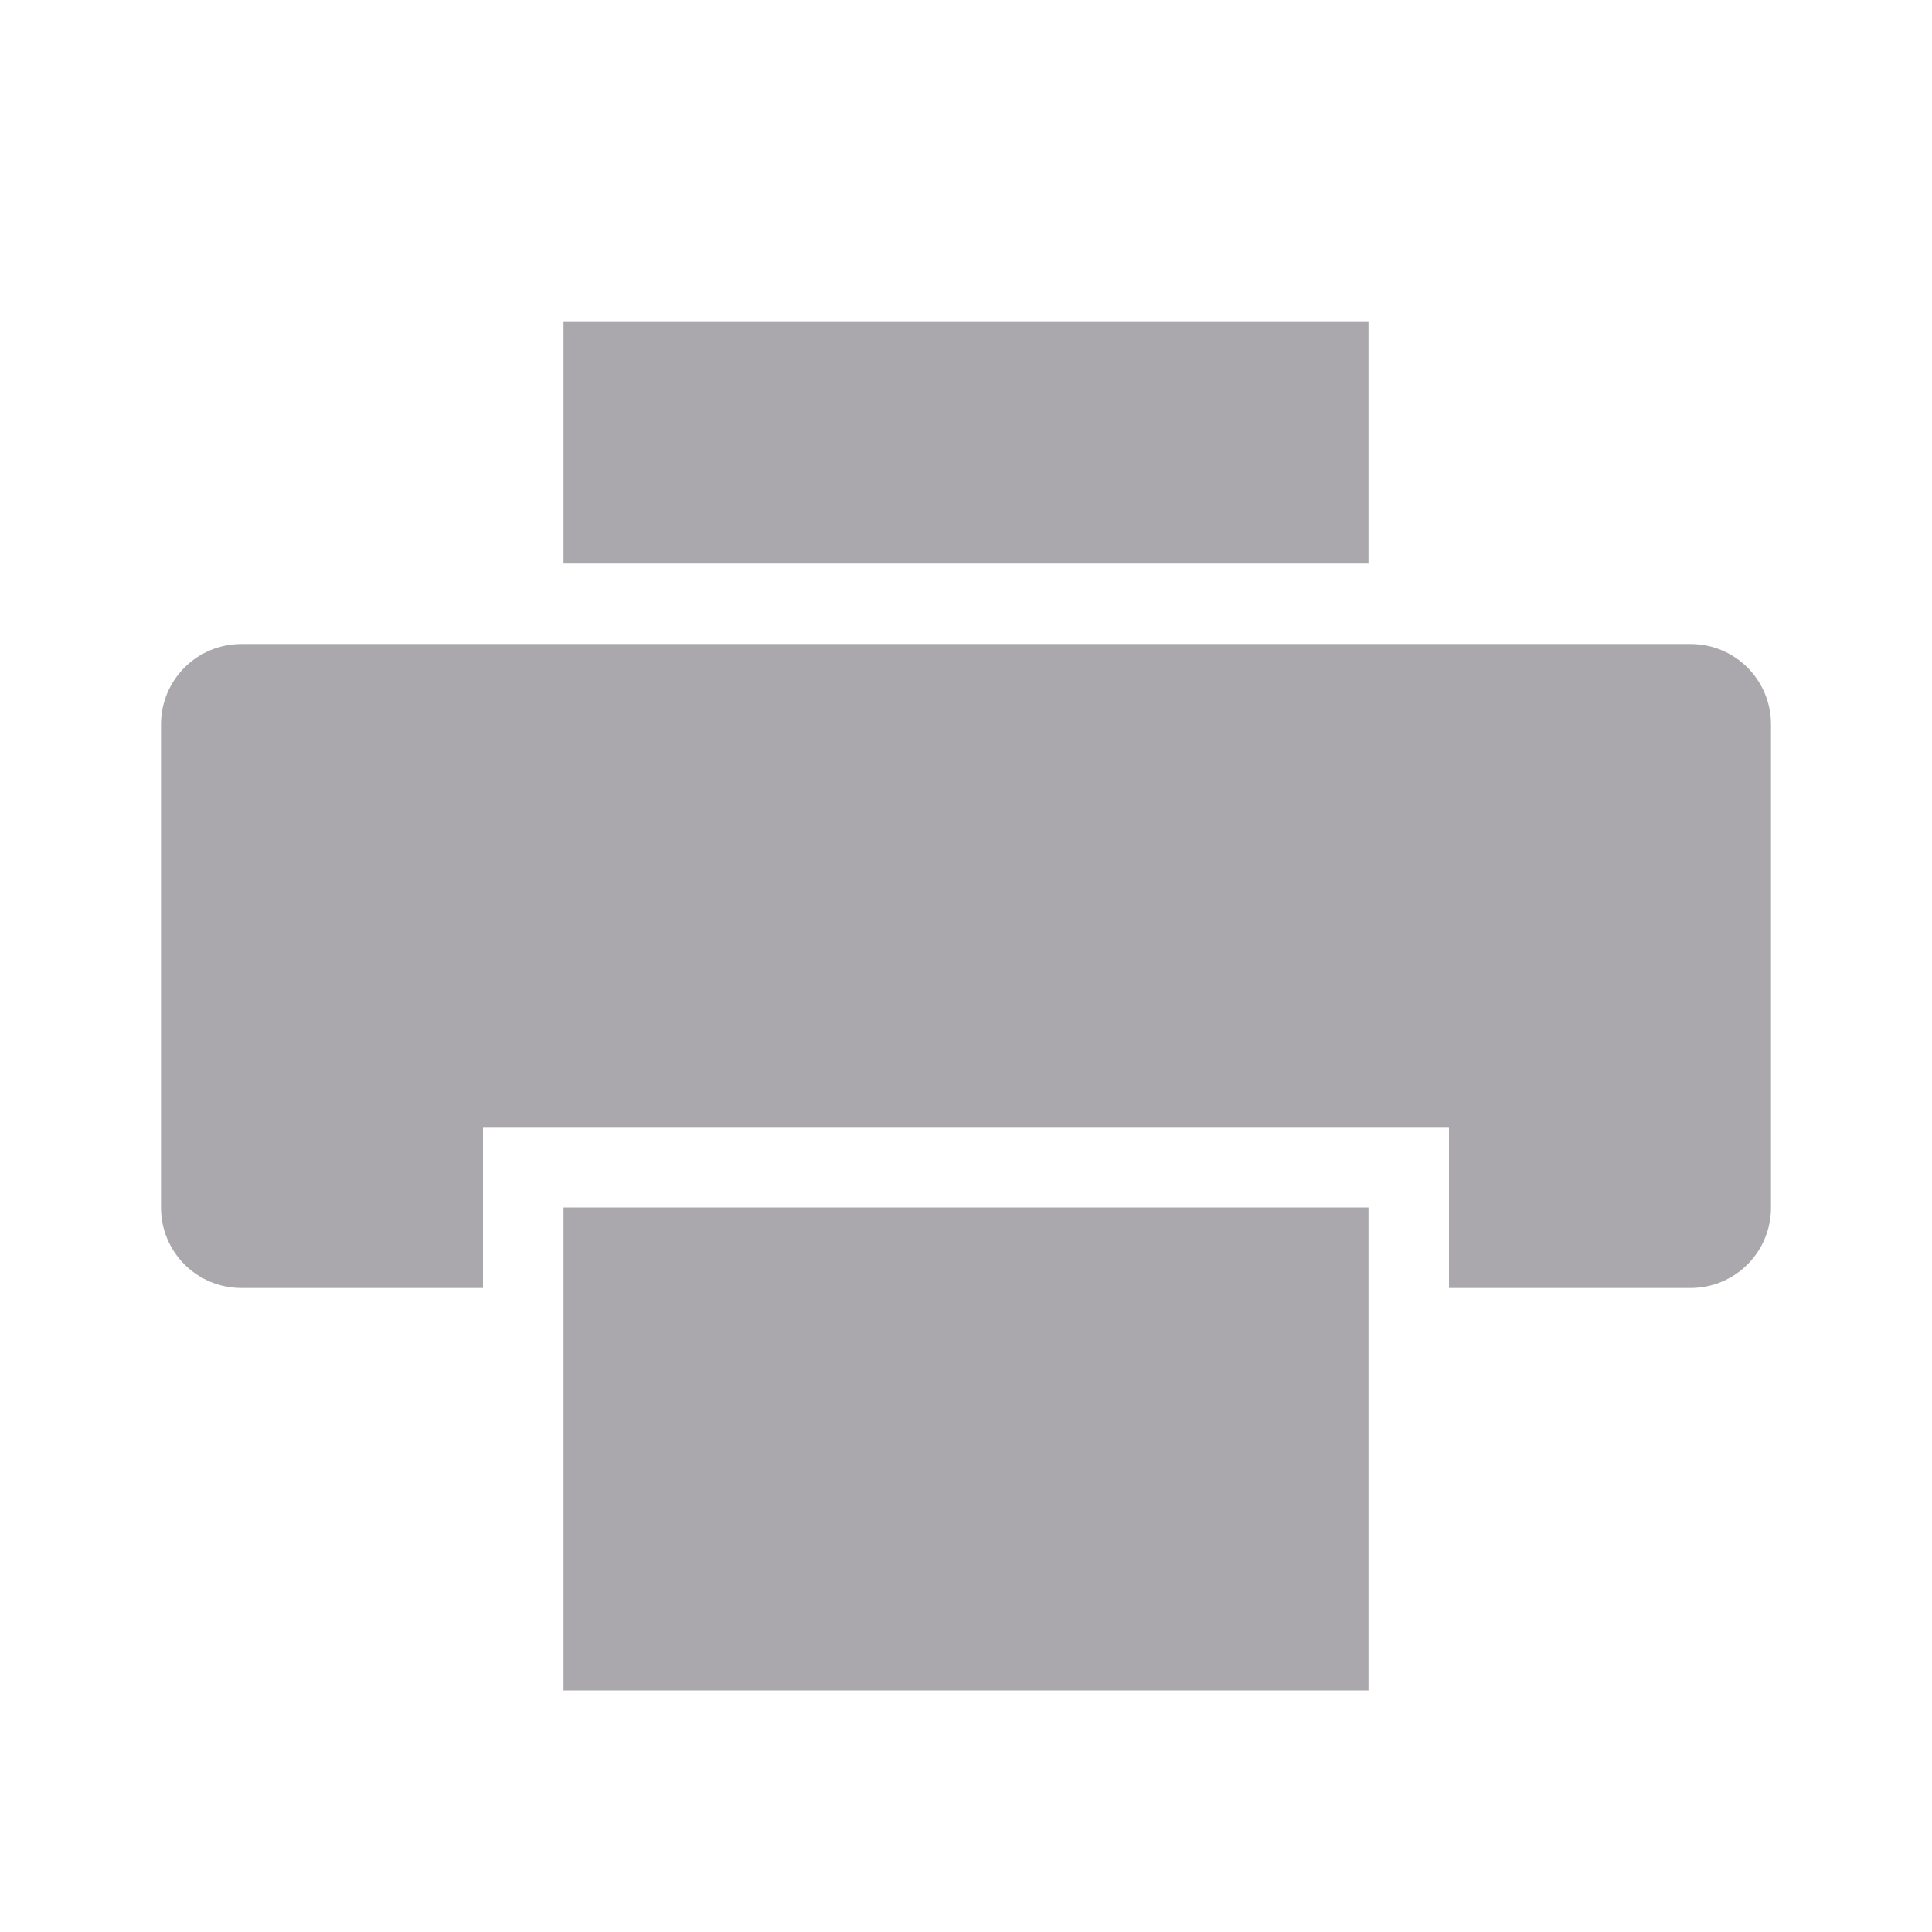
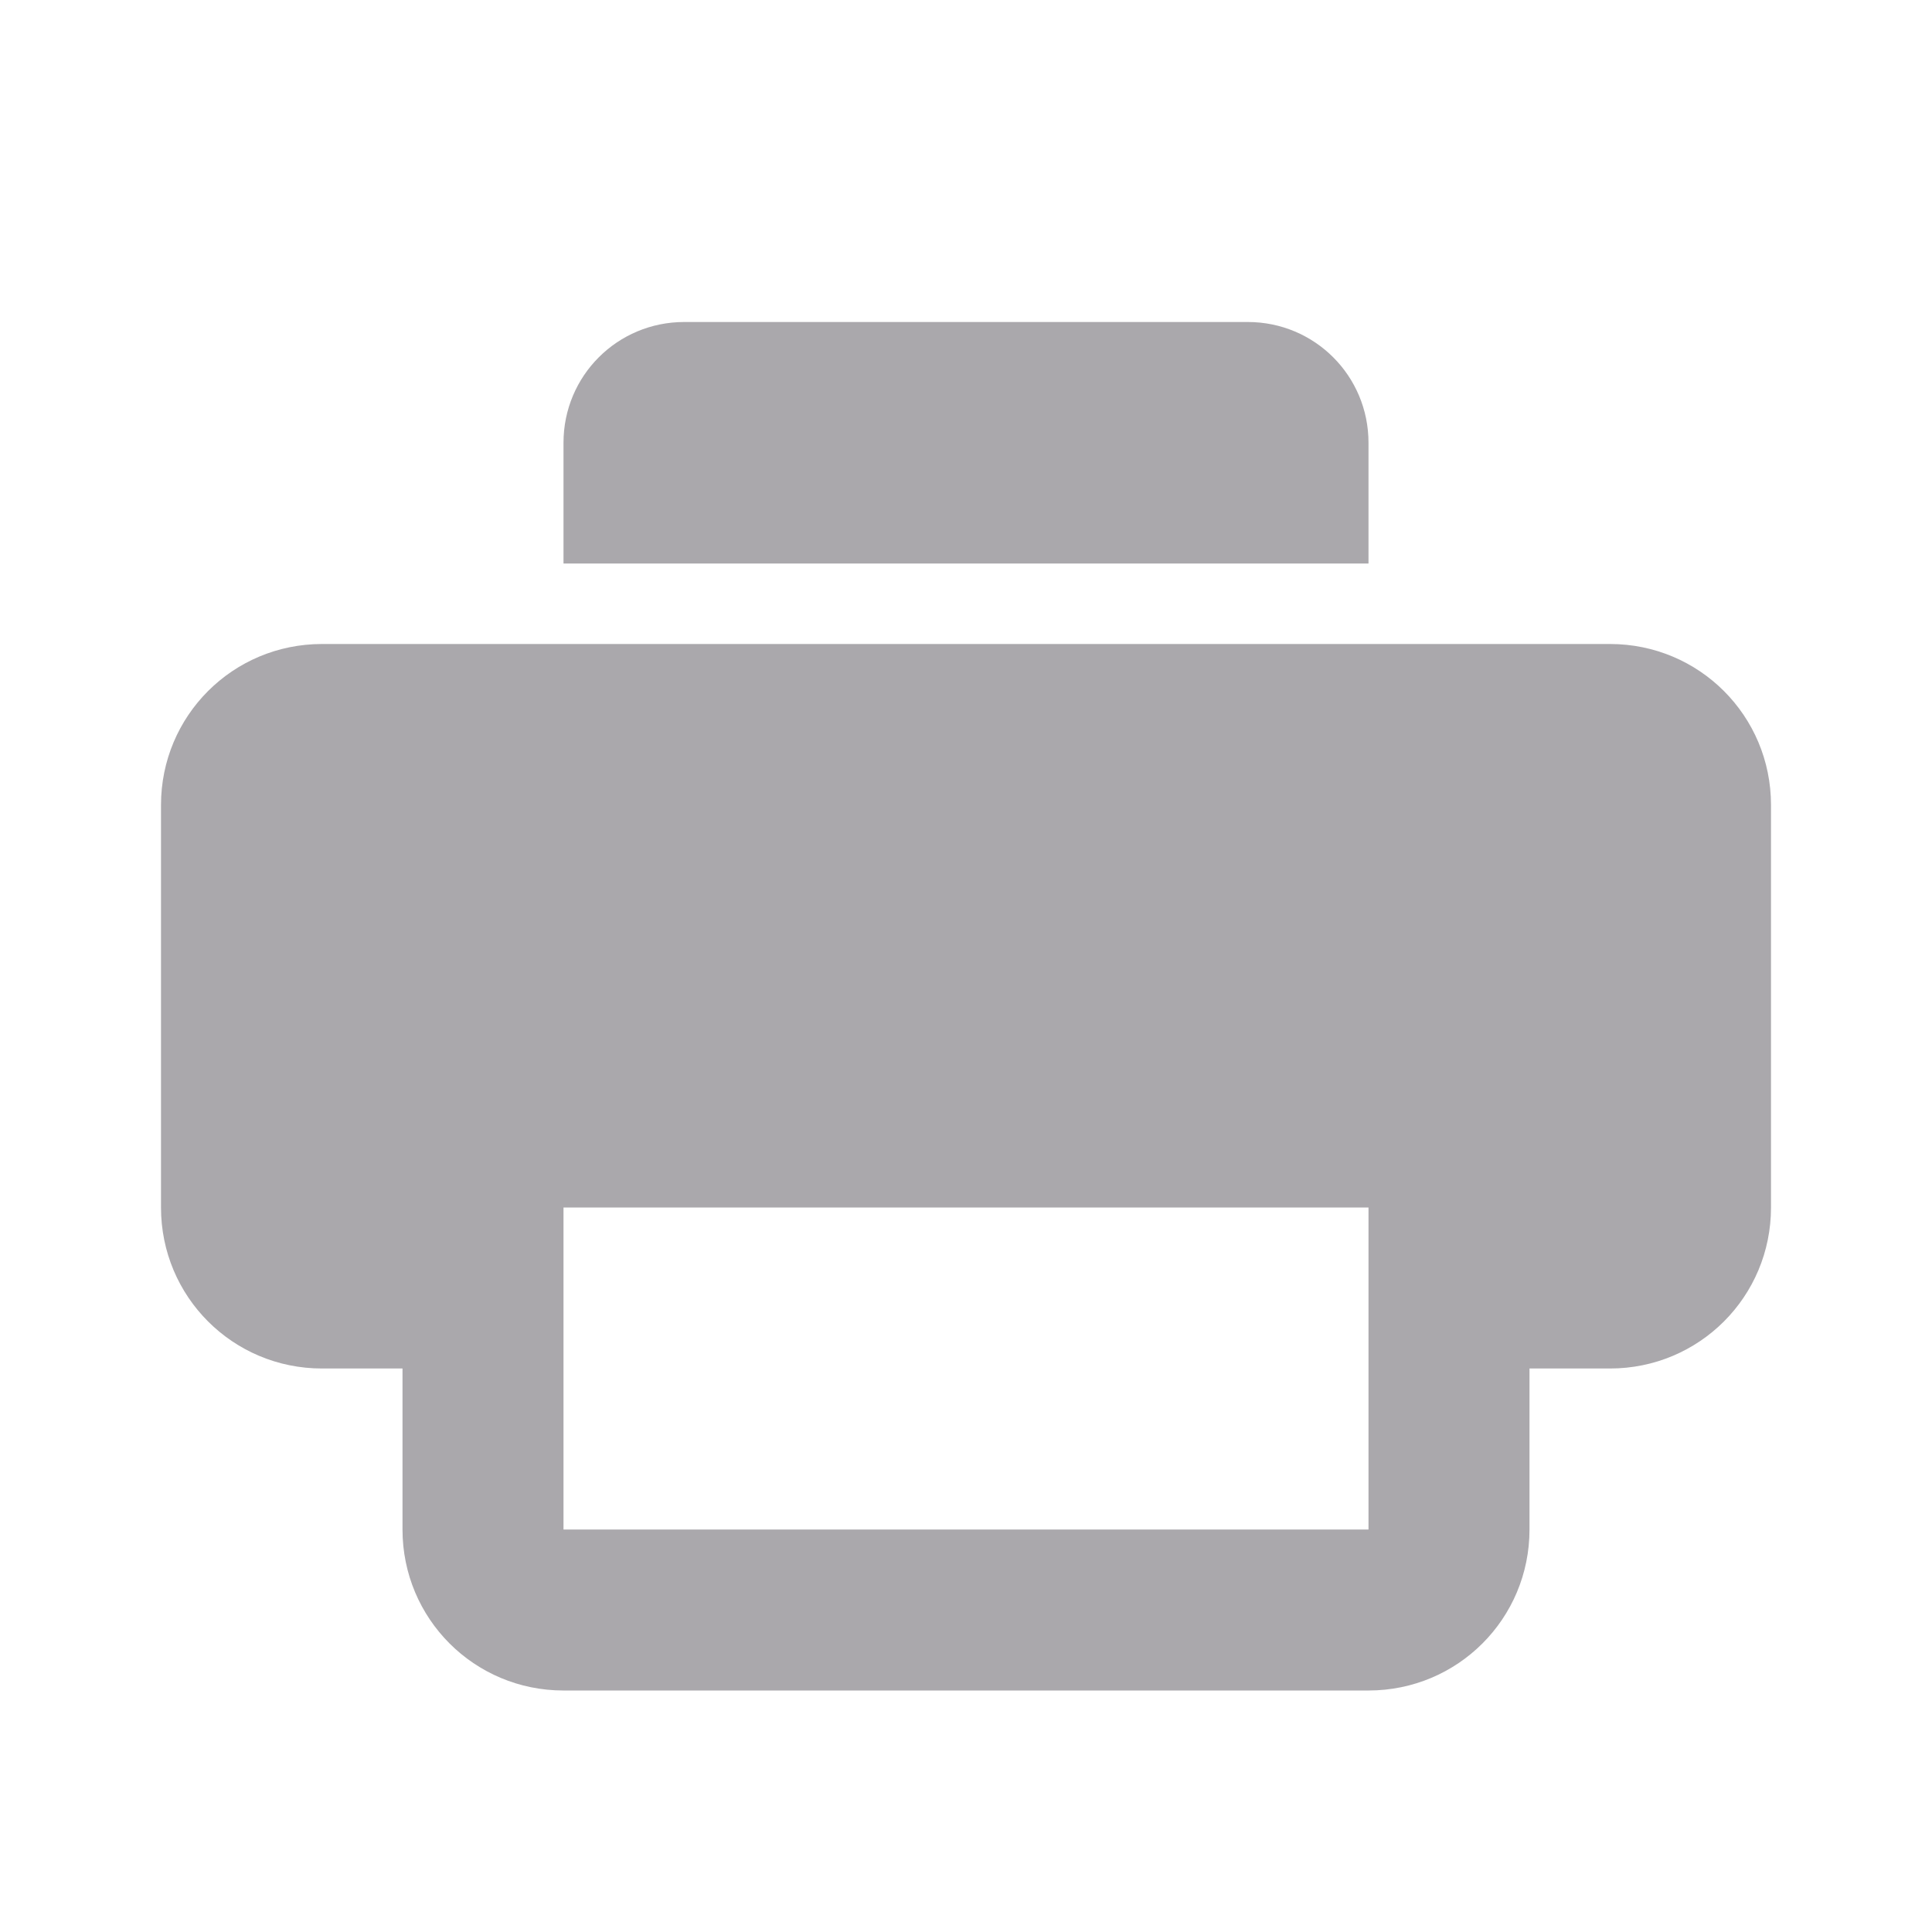
<svg xmlns="http://www.w3.org/2000/svg" viewBox="0 0 24 24">
-   <path d="m7 4v3h10v-3zm-4 4c-.554 0-1 .446-1 1v6c0 .554.446 1 1 1h3v-2h12v2h3c.554 0 1-.446 1-1v-6c0-.554-.446-1-1-1zm4 7v6h10v-6z" fill="#aaa8ac" />
+   <g fill="#aaa8ac">
+     <path d="m8.5 4c-.831 0-1.5.669-1.5 1.5v1.5h1.5 7 1.5v-1.5c0-.831-.669-1.5-1.5-1.5z" />
+     <path d="m4 8c-1.108 0-2 .892-2 2v5c0 1.108.892 2 2 2h1v2c0 1.108.892 2 2 2h10c1.108 0 2-.892 2-2v-2h1c1.108 0 2-.892 2-2v-5c0-1.108-.892-2-2-2zm3 7h10v4h-10z" />
+   </g>
</svg>
